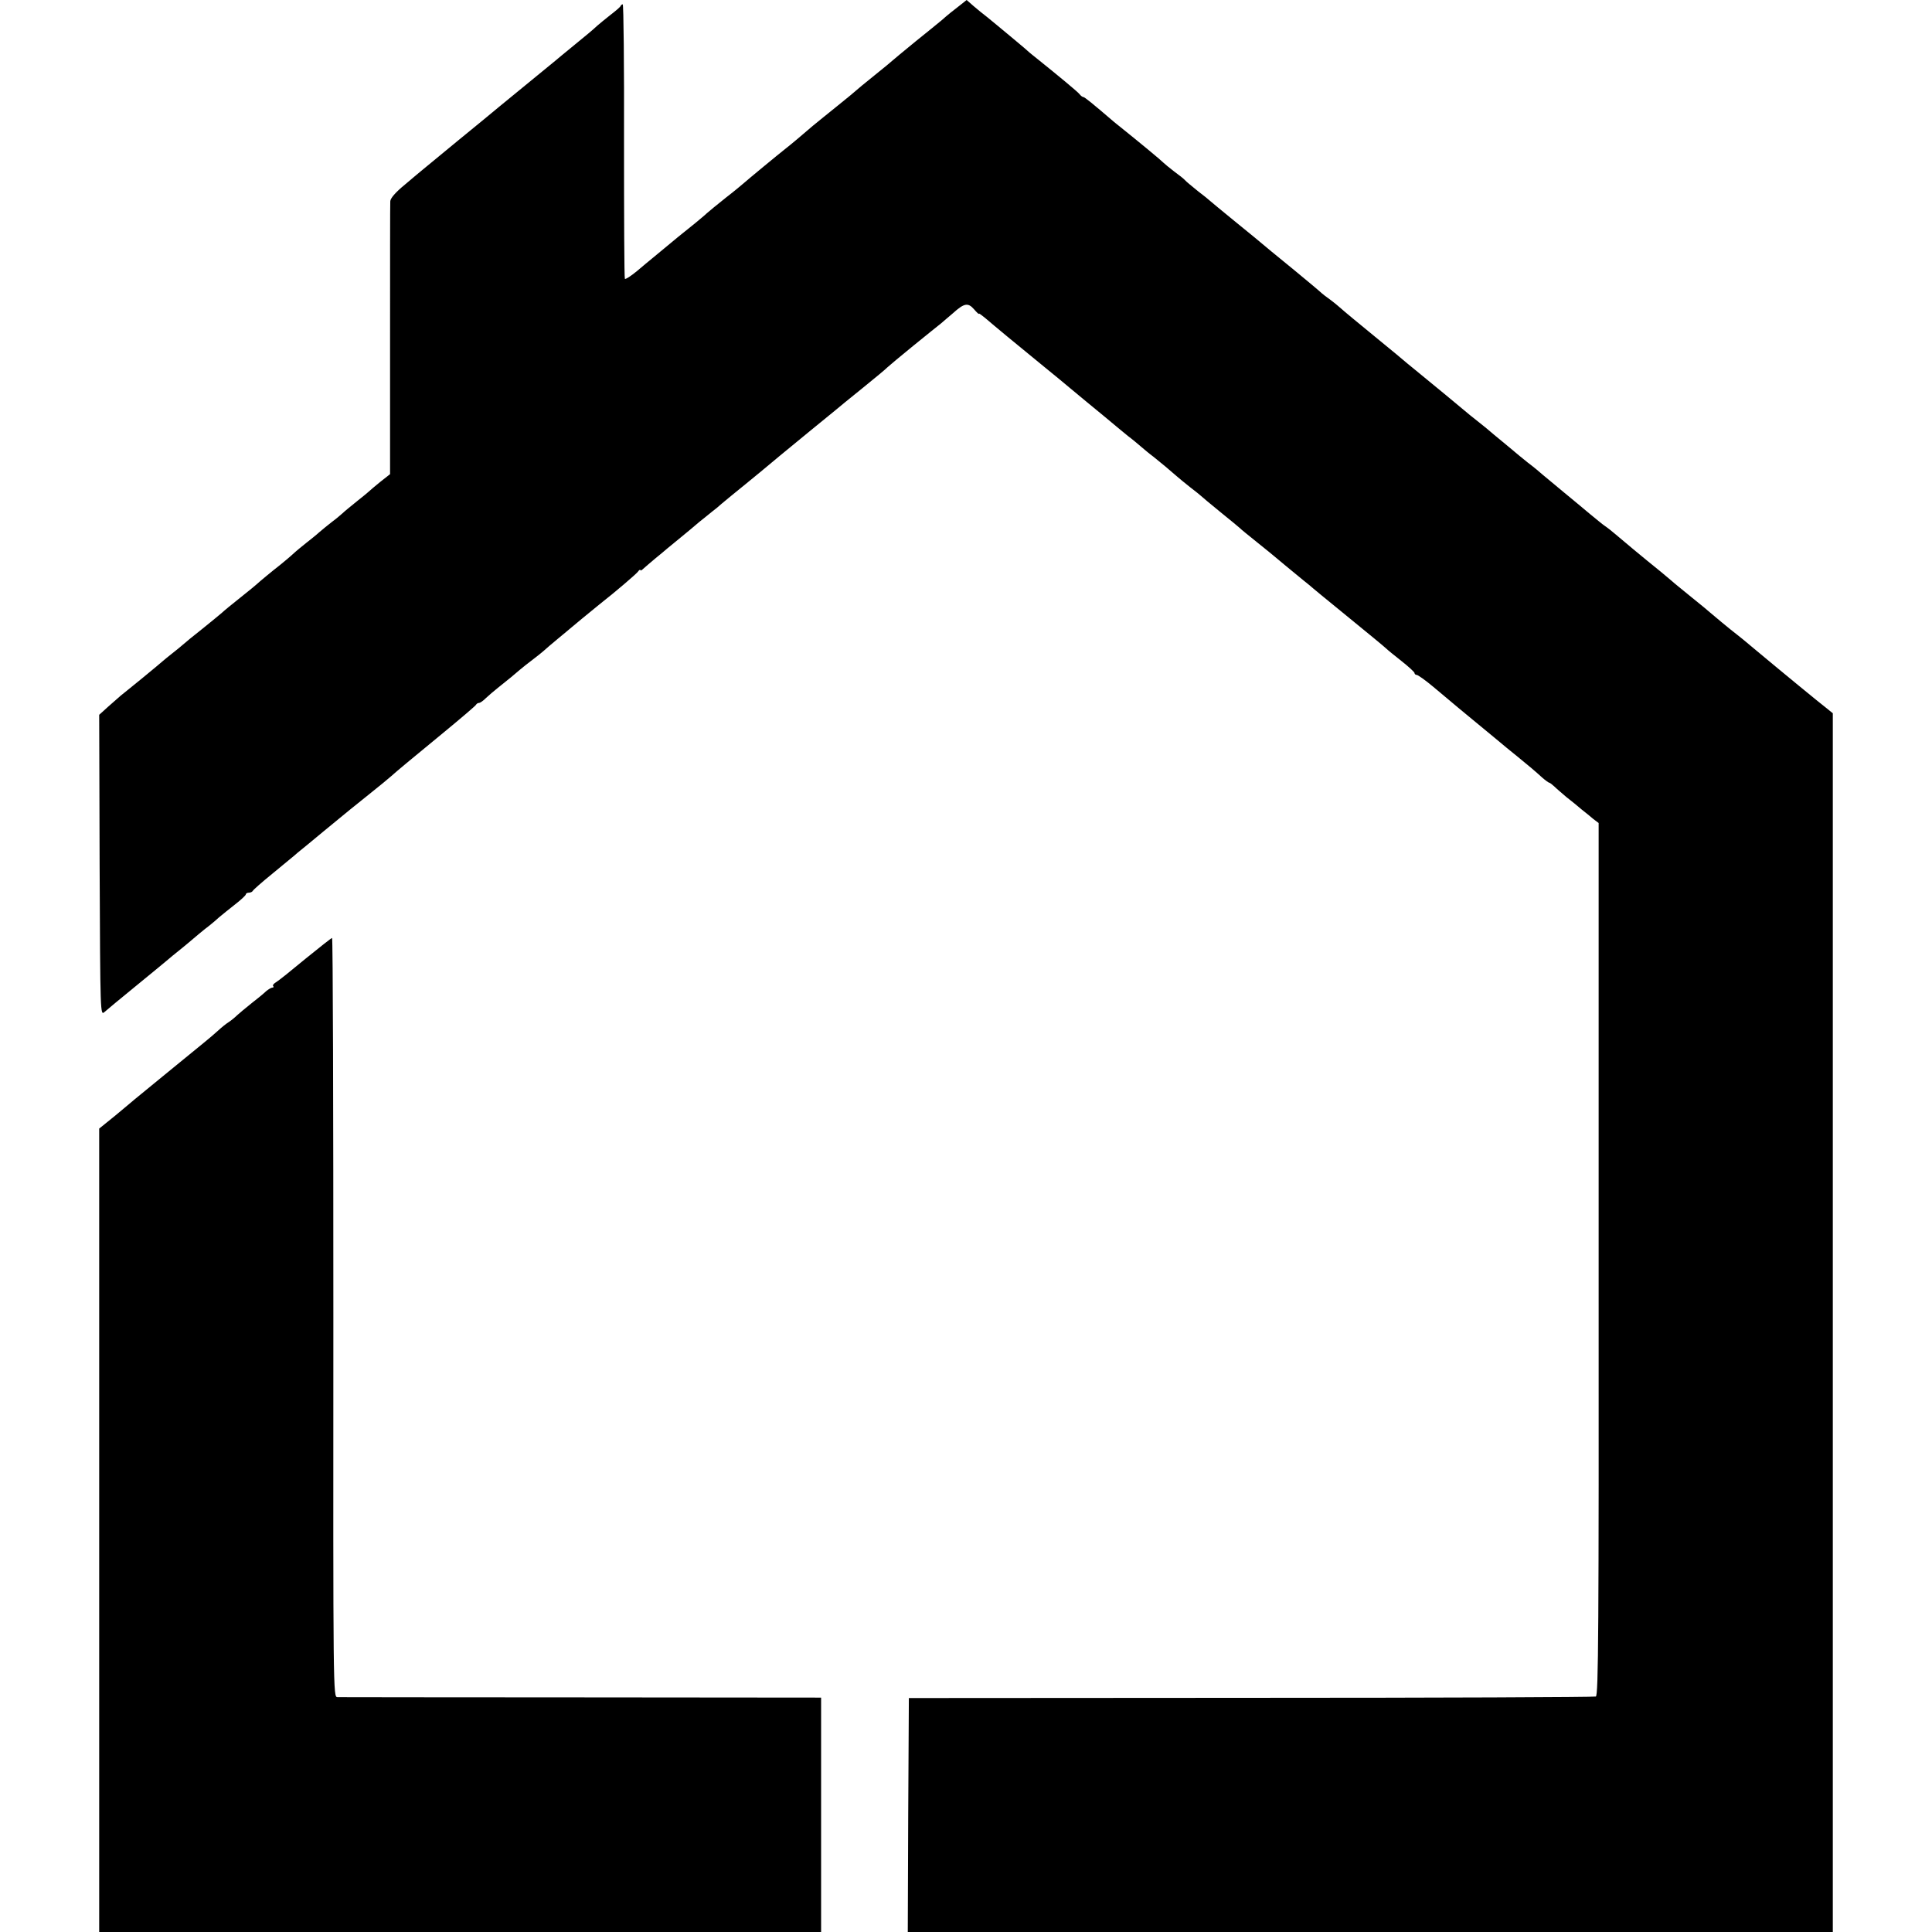
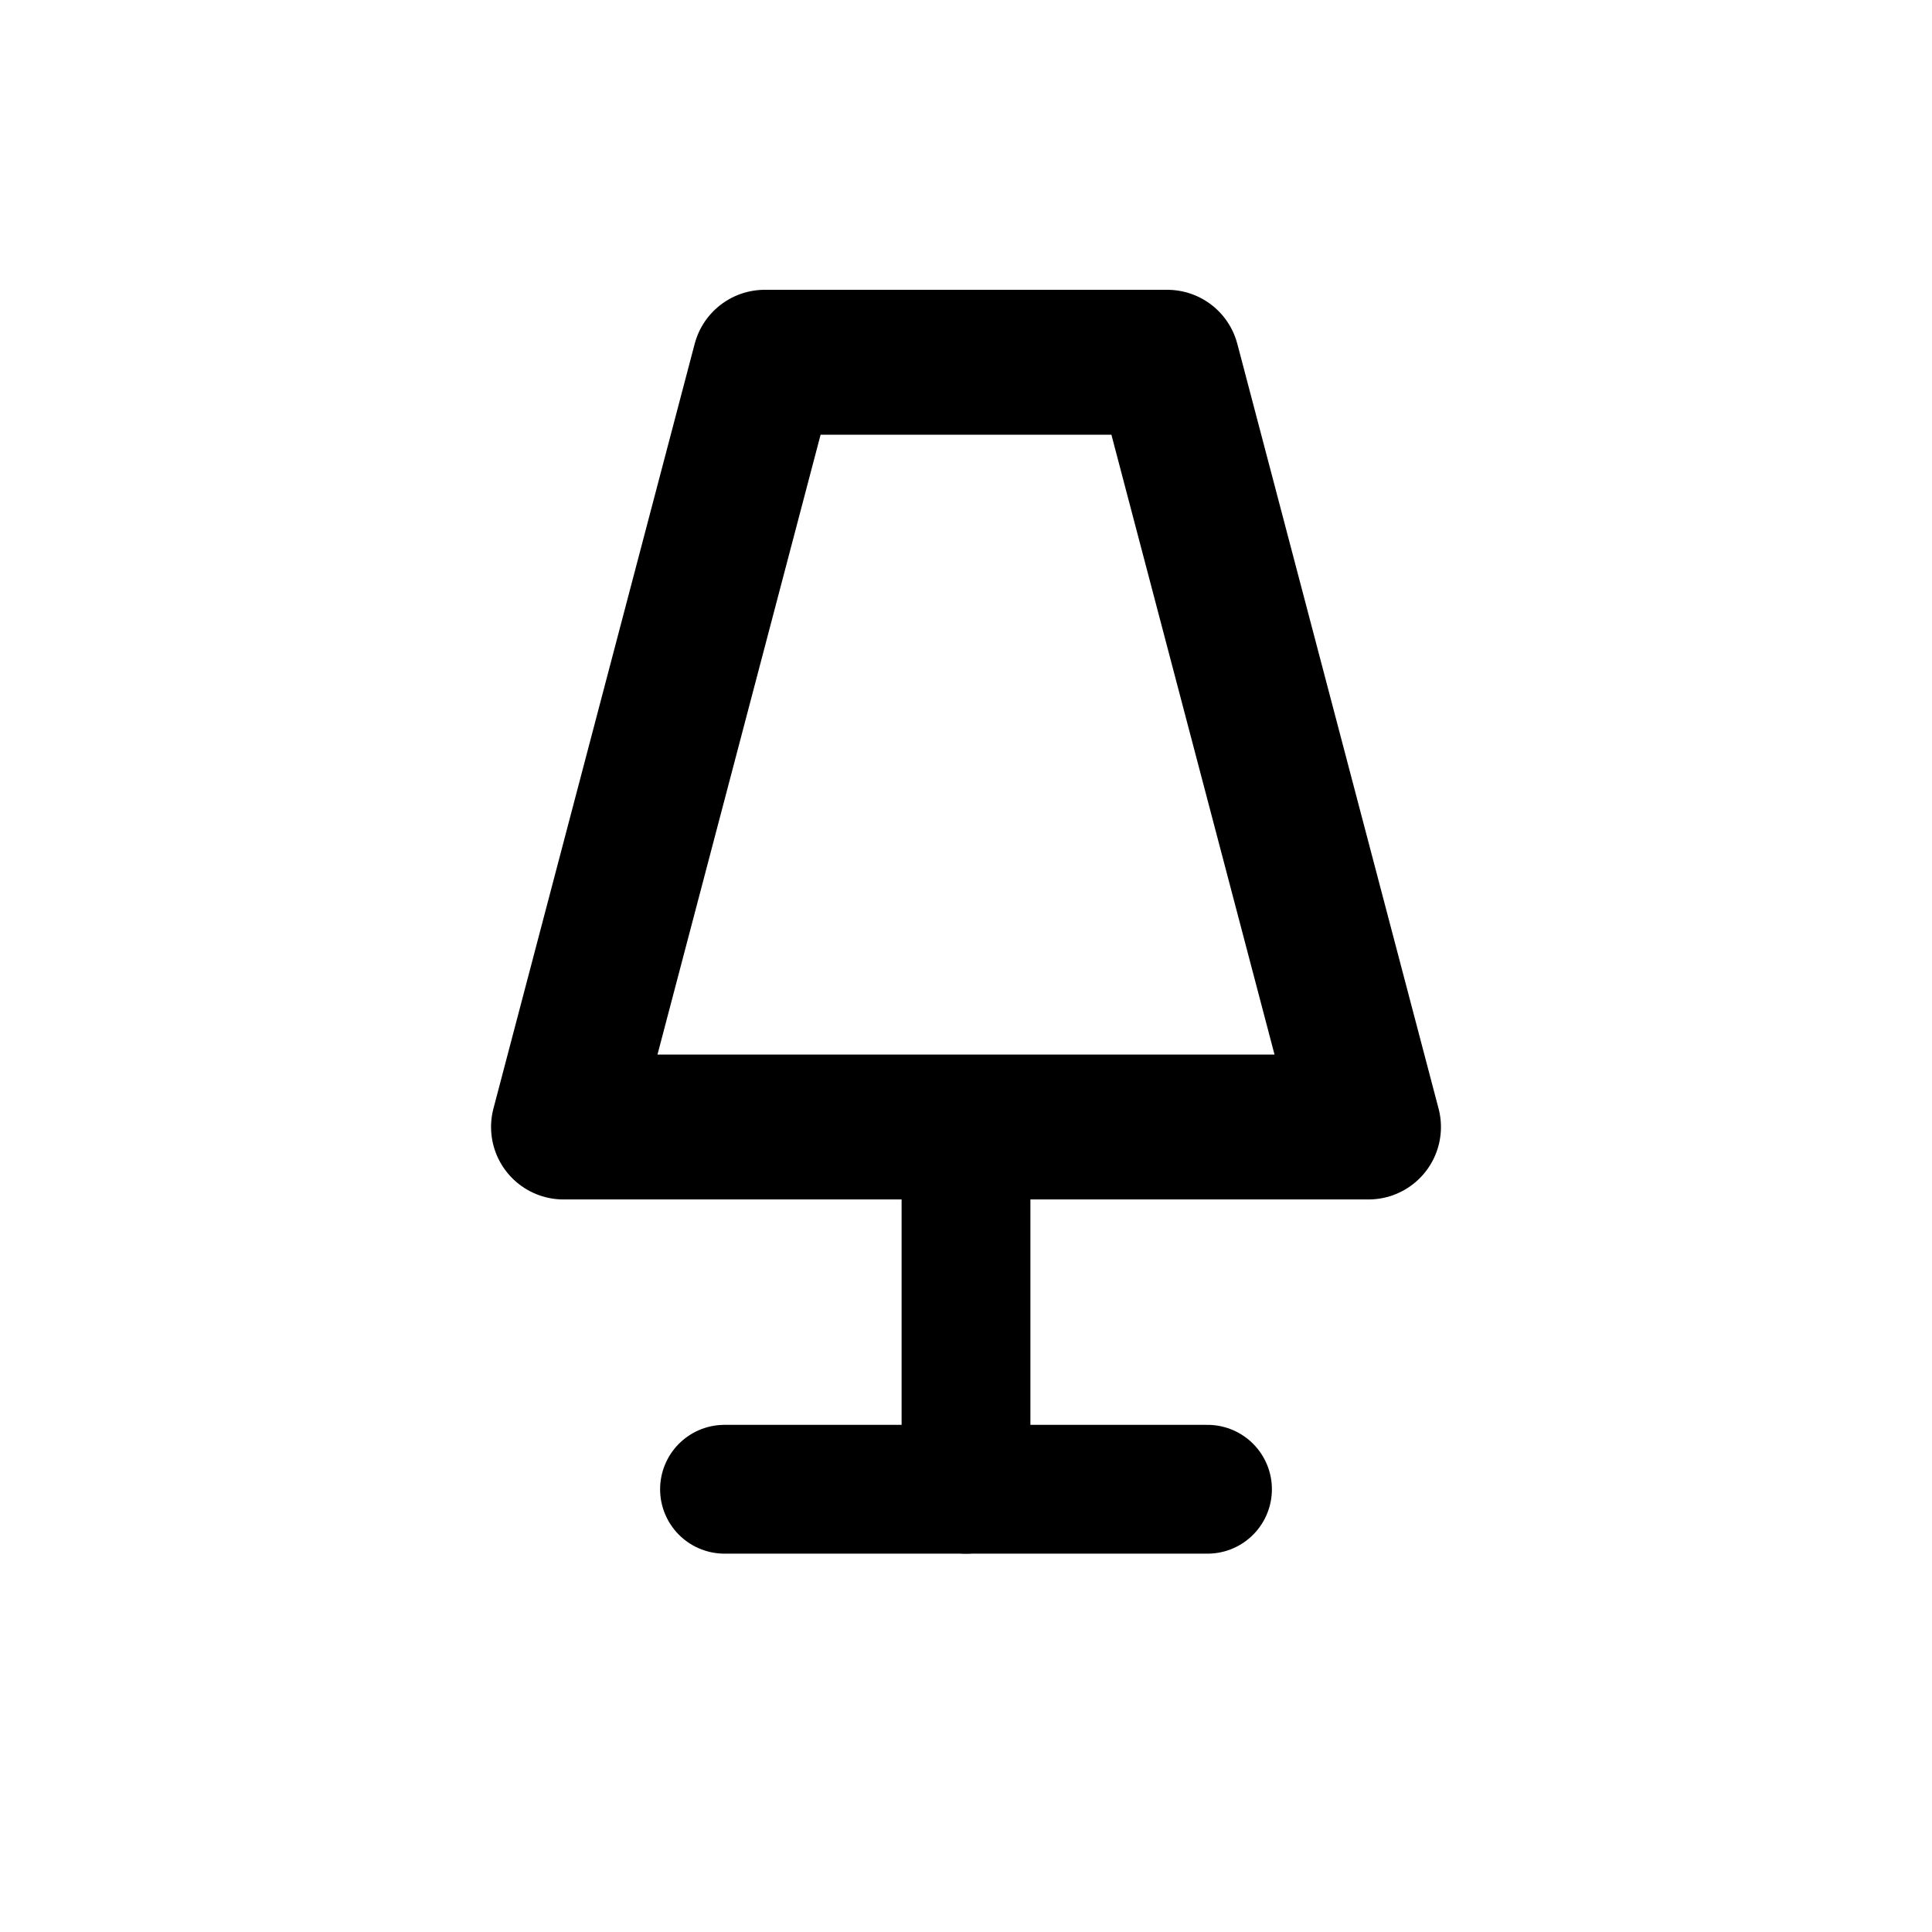
- <svg xmlns="http://www.w3.org/2000/svg" version="1.0" width="896pt" height="896pt" viewBox="0 0 896 896" preserveAspectRatio="xMidYMid meet">
-   <g transform="translate(0,896) scale(0.1,-0.1)" fill="#000000" stroke="none">
-     <path d="M4454 8937 c-35 -27 -59 -46 -87 -71 -12 -10 -67 -55 -122 -99 -55 -45 -102 -84 -105 -87 -3 -3 -41 -35 -85 -70 -44 -35 -82 -67 -85 -70 -3 -3 -41 -35 -85 -70 -44 -35 -96 -78 -116 -94 -39 -34 -108 -92 -124 -104 -31 -24 -182 -149 -194 -160 -8 -7 -46 -39 -85 -69 -39 -31 -79 -64 -88 -72 -9 -9 -34 -29 -54 -46 -32 -25 -113 -91 -199 -163 -11 -9 -44 -36 -72 -60 -28 -23 -53 -39 -55 -35 -3 4 -4 293 -4 641 1 347 -2 632 -6 632 -3 0 -8 -3 -10 -8 -1 -4 -23 -23 -48 -42 -24 -19 -52 -42 -61 -50 -8 -8 -27 -24 -40 -35 -13 -11 -49 -40 -79 -65 -30 -25 -64 -52 -75 -62 -94 -77 -227 -186 -260 -213 -22 -19 -108 -89 -191 -157 -83 -68 -157 -129 -165 -136 -8 -6 -44 -37 -81 -68 -44 -36 -68 -64 -68 -78 -1 -11 -1 -301 -1 -643 l0 -622 -47 -37 c-26 -21 -49 -41 -52 -44 -3 -3 -27 -23 -55 -45 -27 -22 -57 -46 -66 -55 -9 -8 -30 -26 -49 -40 -18 -14 -44 -35 -59 -48 -14 -13 -42 -35 -61 -50 -19 -15 -47 -38 -62 -52 -15 -14 -42 -36 -59 -50 -35 -27 -101 -82 -109 -90 -3 -3 -37 -31 -76 -62 -39 -31 -77 -62 -85 -70 -8 -7 -48 -40 -89 -73 -41 -32 -82 -66 -92 -75 -9 -8 -31 -26 -49 -40 -18 -14 -37 -30 -43 -35 -6 -6 -49 -41 -96 -80 -47 -38 -92 -75 -100 -81 -8 -7 -34 -30 -58 -51 l-42 -38 2 -698 c3 -697 3 -698 23 -680 11 10 74 62 140 116 66 54 132 108 146 120 14 12 44 37 67 55 23 19 50 41 60 50 11 10 35 29 53 44 19 14 48 38 64 53 17 14 51 42 77 62 27 21 48 41 48 45 0 4 6 8 14 8 8 0 16 4 18 8 2 5 43 41 91 80 49 40 95 78 103 85 7 6 19 17 26 22 7 6 56 45 108 89 129 106 125 103 215 175 44 35 89 72 100 82 29 26 82 70 245 204 80 66 147 123 148 127 2 4 8 8 13 8 6 0 20 10 33 23 13 12 37 33 55 47 55 44 76 61 101 83 14 12 42 34 62 49 20 15 42 33 50 40 7 7 38 33 68 58 30 25 57 47 60 50 5 5 98 81 130 107 79 62 167 138 178 151 6 9 12 12 12 8 0 -4 6 -1 13 6 8 7 33 29 56 48 24 19 48 40 54 45 7 6 37 30 67 55 30 25 60 49 66 55 6 5 28 24 49 40 21 17 43 35 50 40 10 10 103 86 139 115 10 8 38 31 61 50 57 48 113 94 230 190 55 45 109 89 120 98 11 10 67 55 125 102 58 47 110 90 115 96 6 6 60 51 120 100 61 49 118 96 129 104 10 8 34 30 55 47 52 47 70 51 98 19 13 -15 23 -25 23 -21 0 3 12 -6 28 -19 43 -37 148 -124 261 -216 58 -47 116 -95 130 -107 48 -40 118 -98 161 -133 23 -19 50 -42 60 -50 10 -8 33 -27 51 -42 19 -14 45 -36 59 -48 14 -12 40 -34 59 -48 34 -27 77 -63 110 -92 9 -8 37 -31 61 -50 25 -19 47 -37 50 -40 3 -3 43 -37 90 -75 47 -38 87 -71 90 -74 3 -4 39 -33 80 -66 41 -33 77 -62 80 -65 5 -5 93 -77 133 -110 11 -8 24 -20 31 -25 6 -6 85 -71 176 -145 91 -74 171 -140 178 -147 7 -7 39 -33 72 -59 33 -26 60 -51 60 -55 0 -5 5 -9 10 -9 6 0 41 -25 78 -56 98 -83 151 -126 181 -151 14 -12 58 -48 97 -80 38 -32 89 -74 113 -93 54 -44 79 -65 113 -96 15 -13 30 -24 33 -24 3 0 13 -8 23 -17 10 -10 36 -32 57 -50 22 -17 54 -43 70 -57 17 -13 41 -33 54 -44 l25 -19 0 -2023 c1 -1725 -1 -2023 -13 -2028 -8 -3 -728 -6 -1600 -6 l-1586 -1 -3 -542 -2 -543 2145 0 2145 0 0 2826 0 2826 -27 22 c-34 26 -214 174 -342 281 -46 39 -58 48 -73 60 -29 22 -123 100 -128 105 -3 3 -41 35 -85 70 -44 36 -85 69 -91 75 -6 5 -29 24 -50 42 -82 66 -190 156 -214 177 -14 12 -34 28 -46 36 -12 8 -43 34 -70 56 -27 23 -83 69 -124 103 -41 34 -84 70 -95 79 -11 10 -42 36 -70 57 -27 22 -52 42 -55 45 -3 3 -30 25 -60 50 -30 25 -60 49 -66 55 -6 5 -25 21 -43 35 -18 14 -38 30 -44 35 -23 20 -193 160 -236 195 -24 19 -48 40 -55 45 -6 6 -74 62 -151 125 -77 63 -146 120 -153 127 -8 7 -30 26 -50 41 -21 15 -39 29 -42 32 -7 7 -69 59 -125 105 -27 22 -77 63 -110 90 -33 28 -109 91 -170 140 -60 49 -112 92 -115 95 -3 3 -27 23 -55 44 -27 22 -54 44 -60 51 -5 6 -28 24 -50 40 -22 17 -44 35 -50 41 -8 9 -107 91 -198 164 -11 8 -24 20 -31 25 -99 85 -136 115 -142 115 -4 0 -12 6 -18 14 -9 11 -93 81 -199 166 -11 8 -24 20 -31 25 -6 6 -40 35 -75 64 -35 29 -70 58 -77 64 -8 7 -28 23 -45 37 -18 14 -47 37 -64 52 l-32 28 -29 -23z" />
-     <path d="M1416 4513 c-65 -54 -126 -103 -137 -109 -10 -6 -16 -14 -12 -17 3 -4 2 -7 -3 -7 -6 0 -19 -8 -30 -17 -10 -10 -42 -36 -69 -57 -28 -22 -57 -47 -66 -55 -9 -9 -26 -23 -38 -31 -13 -8 -35 -26 -50 -40 -15 -14 -45 -39 -67 -57 -68 -55 -298 -244 -319 -261 -11 -10 -53 -44 -92 -77 l-73 -59 0 -1863 0 -1863 1674 0 1674 0 0 543 0 544 -1112 1 c-611 0 -1120 1 -1131 1 -20 1 -20 8 -19 1761 0 968 -2 1760 -6 1760 -3 0 -59 -44 -124 -97z" />
-   </g>
+ <svg xmlns="http://www.w3.org/2000/svg" viewBox="0 0 24 24" width="24" height="24">
+   <path d="M9.5 4.5h5l2.5 9.5h-10z" fill="none" stroke="#000000" stroke-width="1.8" stroke-linejoin="round" stroke-linecap="round" />
+   <line x1="12" y1="14" x2="12" y2="18.5" stroke="#000000" stroke-width="1.6" stroke-linecap="round" />
+   <line x1="9" y1="18.5" x2="15" y2="18.5" stroke="#000000" stroke-width="1.6" stroke-linecap="round" />
</svg>
